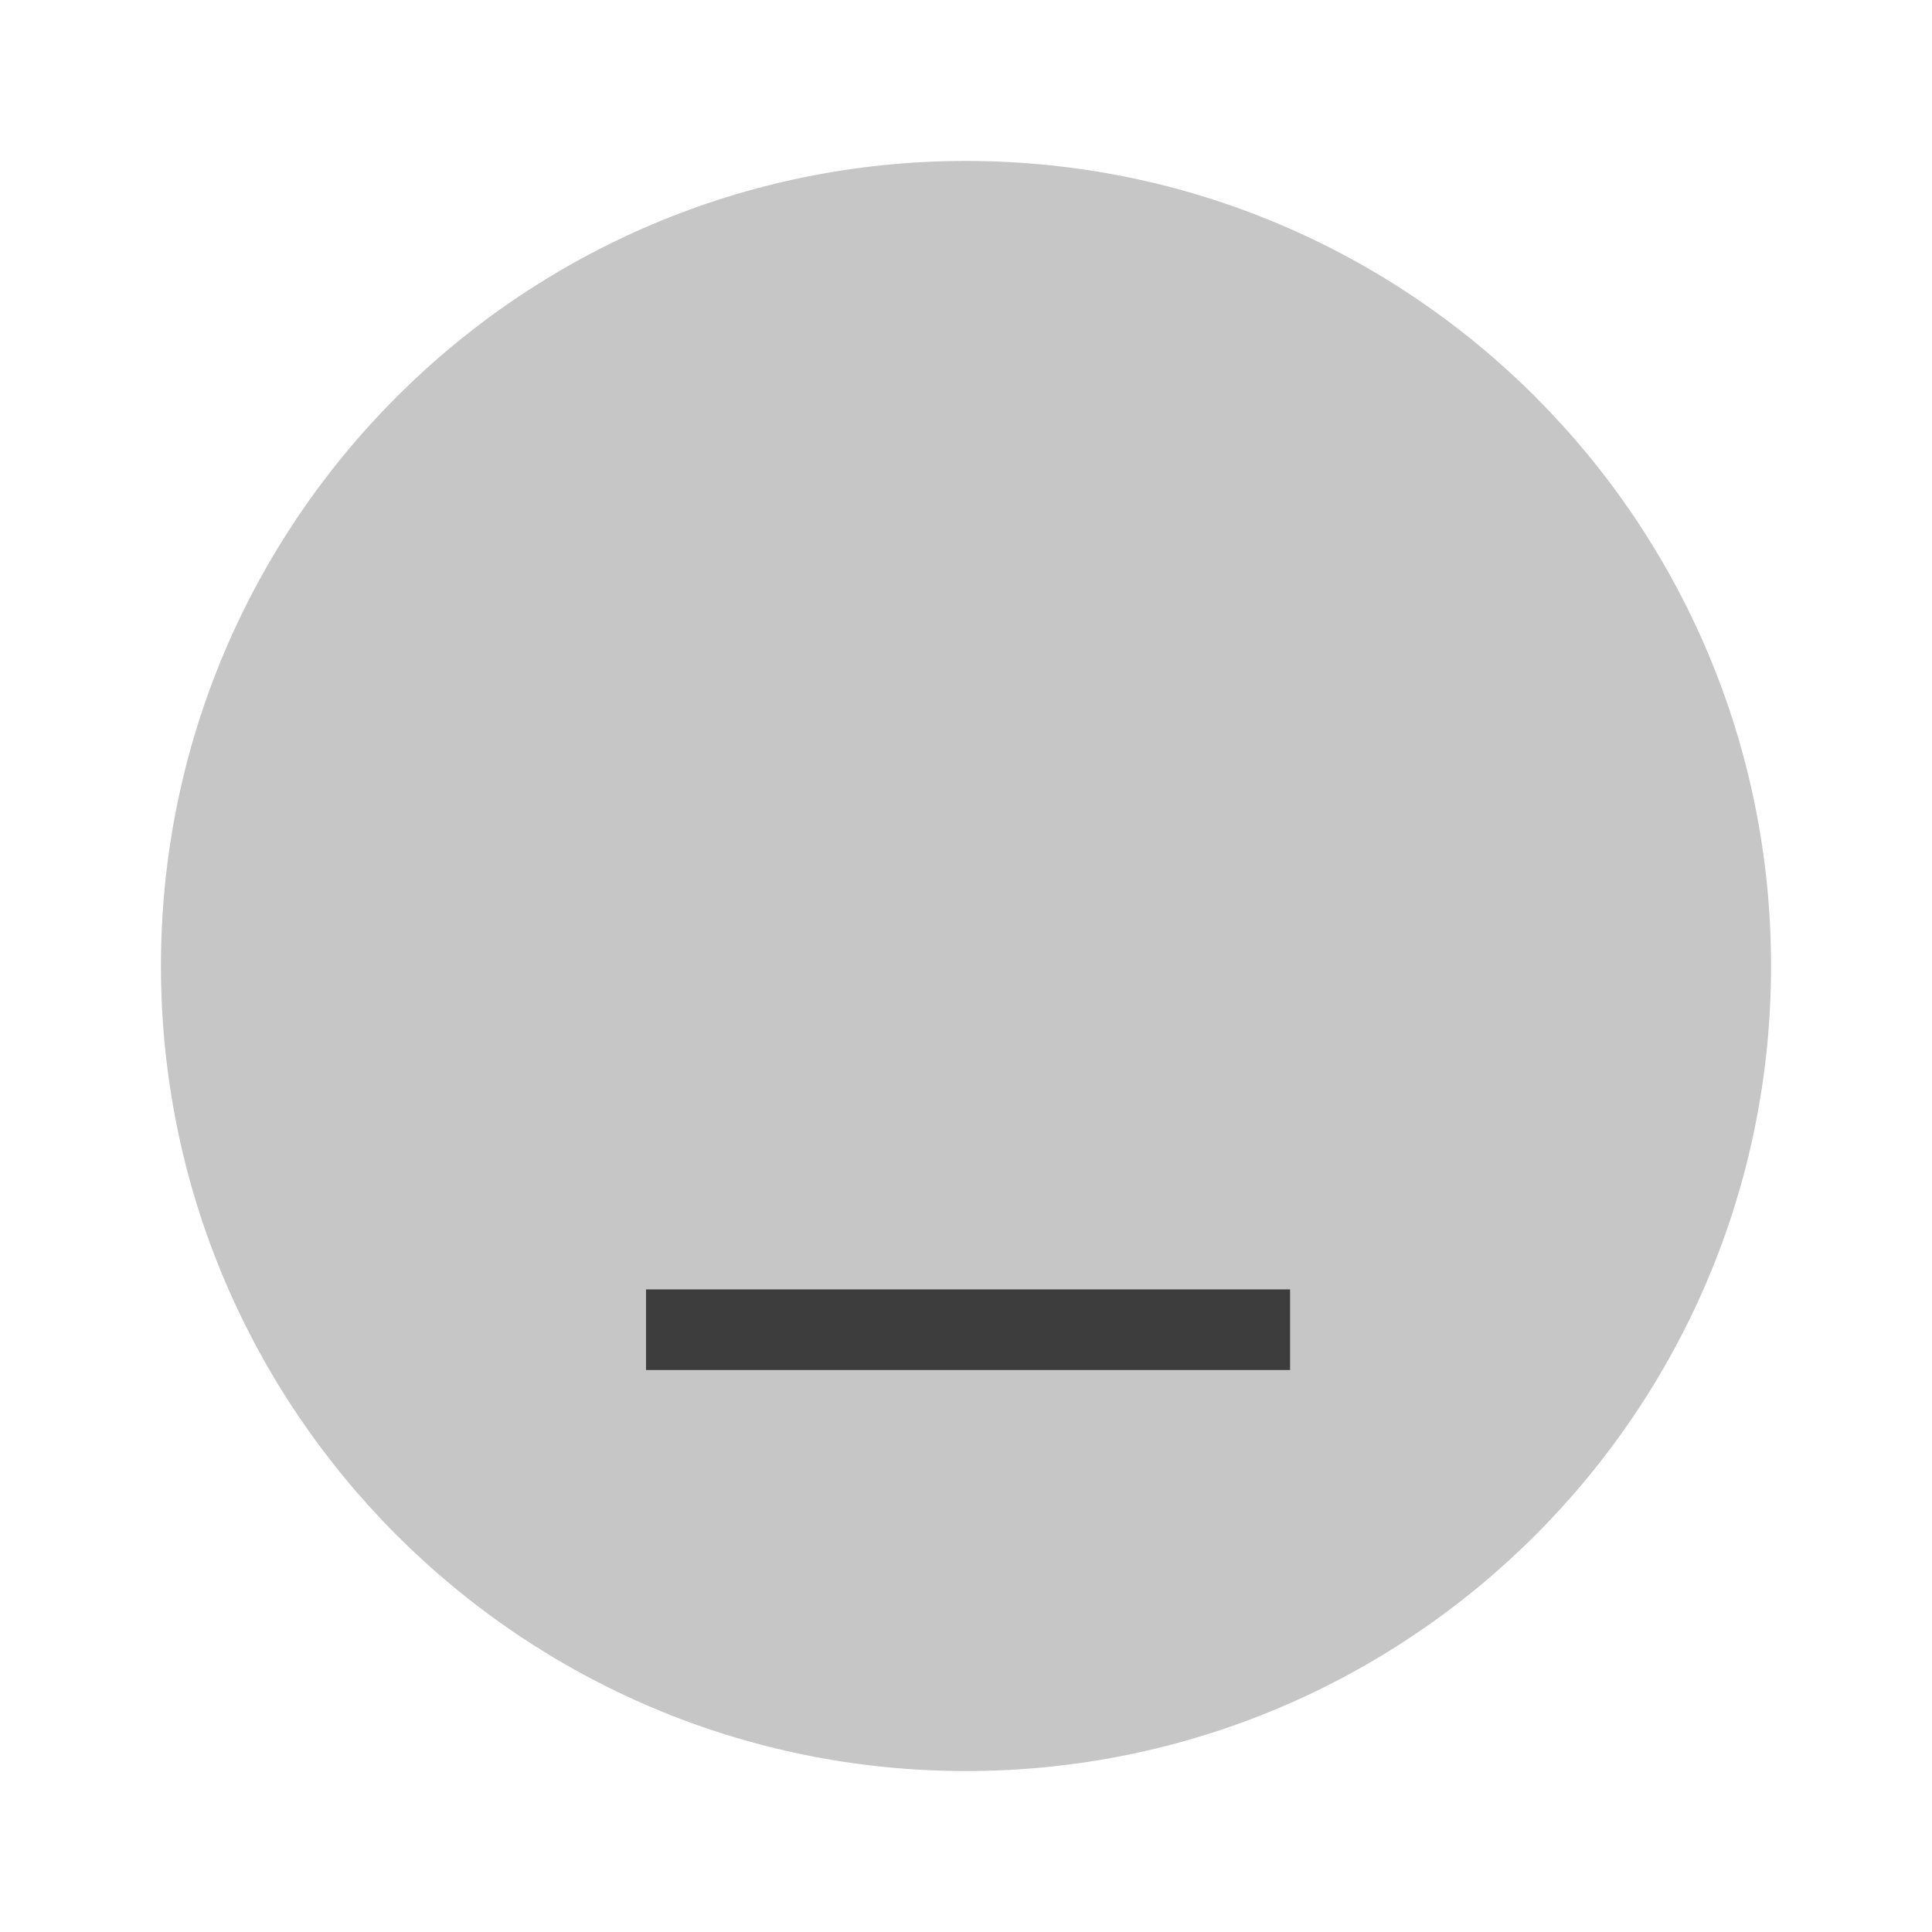
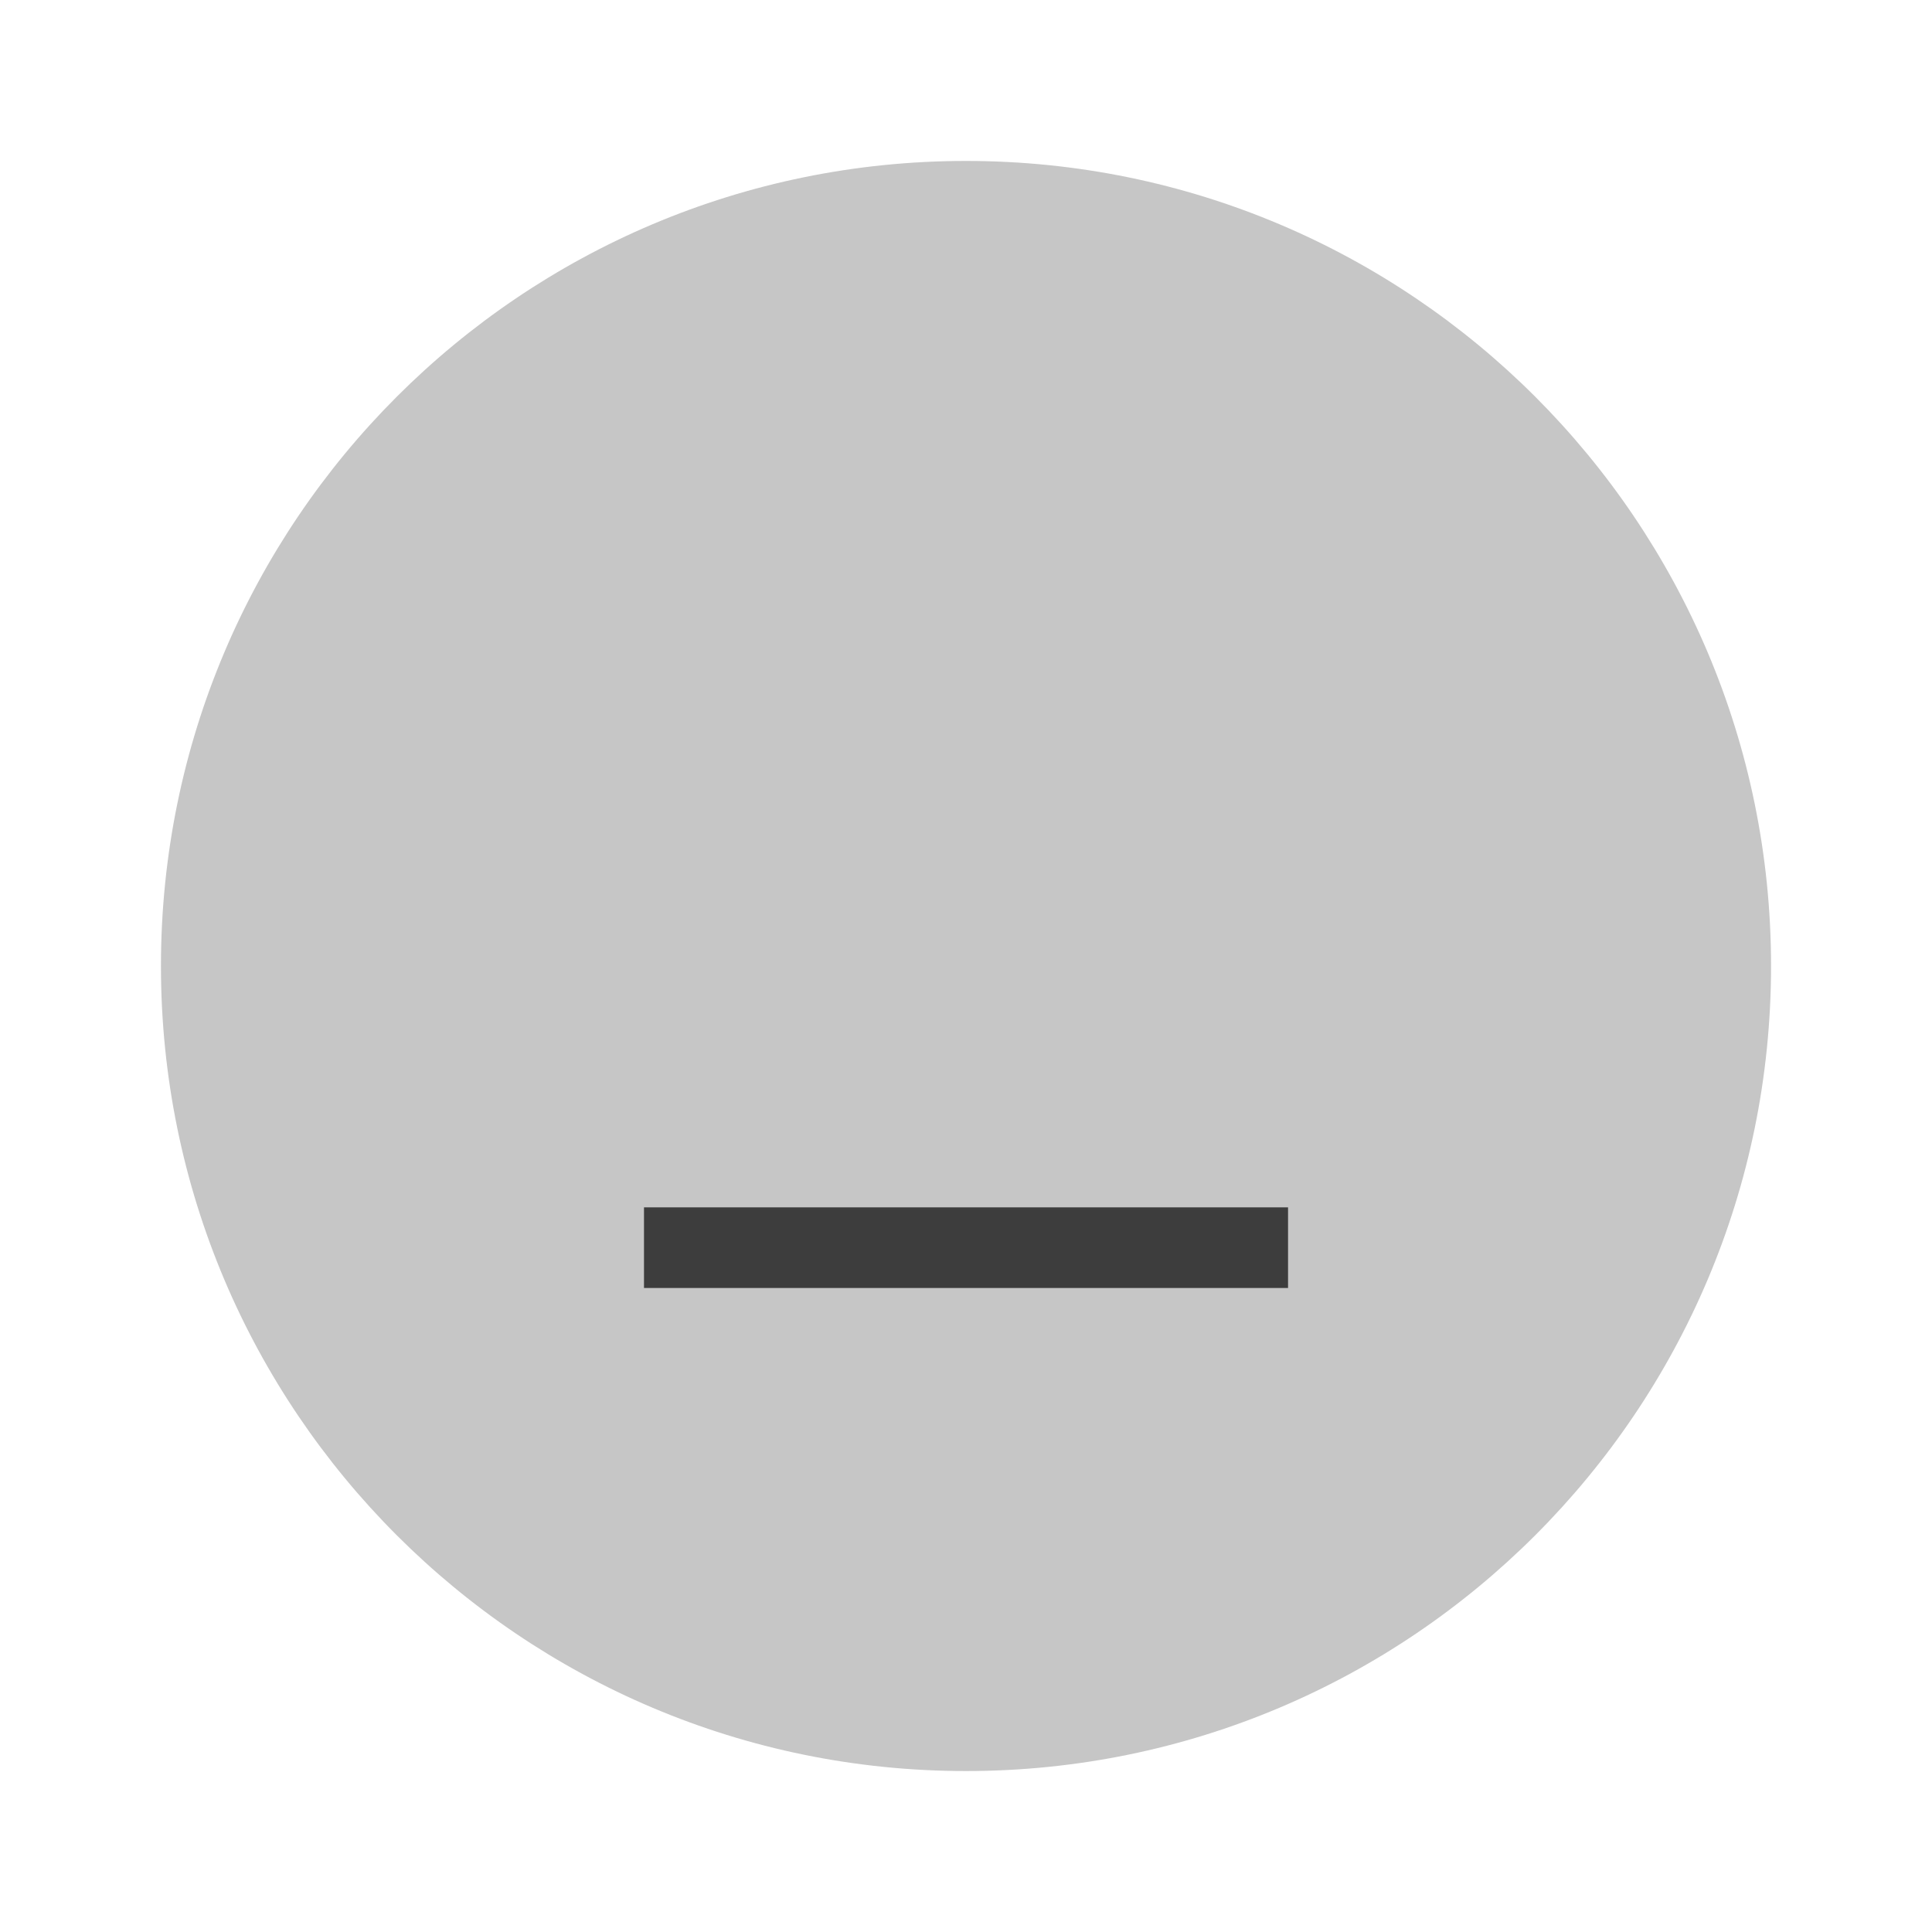
<svg xmlns="http://www.w3.org/2000/svg" width="24" height="24" version="1.1" viewBox="0 0 6.35 6.35" id="svg4579">
  <defs id="defs4583" />
  <g transform="translate(0,-290.915)" id="g4577">
    <circle cx="3.175" cy="294.09" r="2.646" id="circle4571" style="fill:#C6C6C6;stroke-width:0.661" />
-     <g transform="matrix(0.56569,-0.70711,0.56569,0.70711,-164.83,88.637)" id="g4575">
+     <g transform="matrix(0.56569,-0.70711,0.56569,0.70711,-164.8367,88.36735)" id="g4575">
      <rect transform="rotate(-45)" x="-206.78" y="208.69" width="0.265" height="2.646" id="rect4573" style="fill:#3D3D3D;stroke-width:0.197" />
    </g>
  </g>
</svg>
